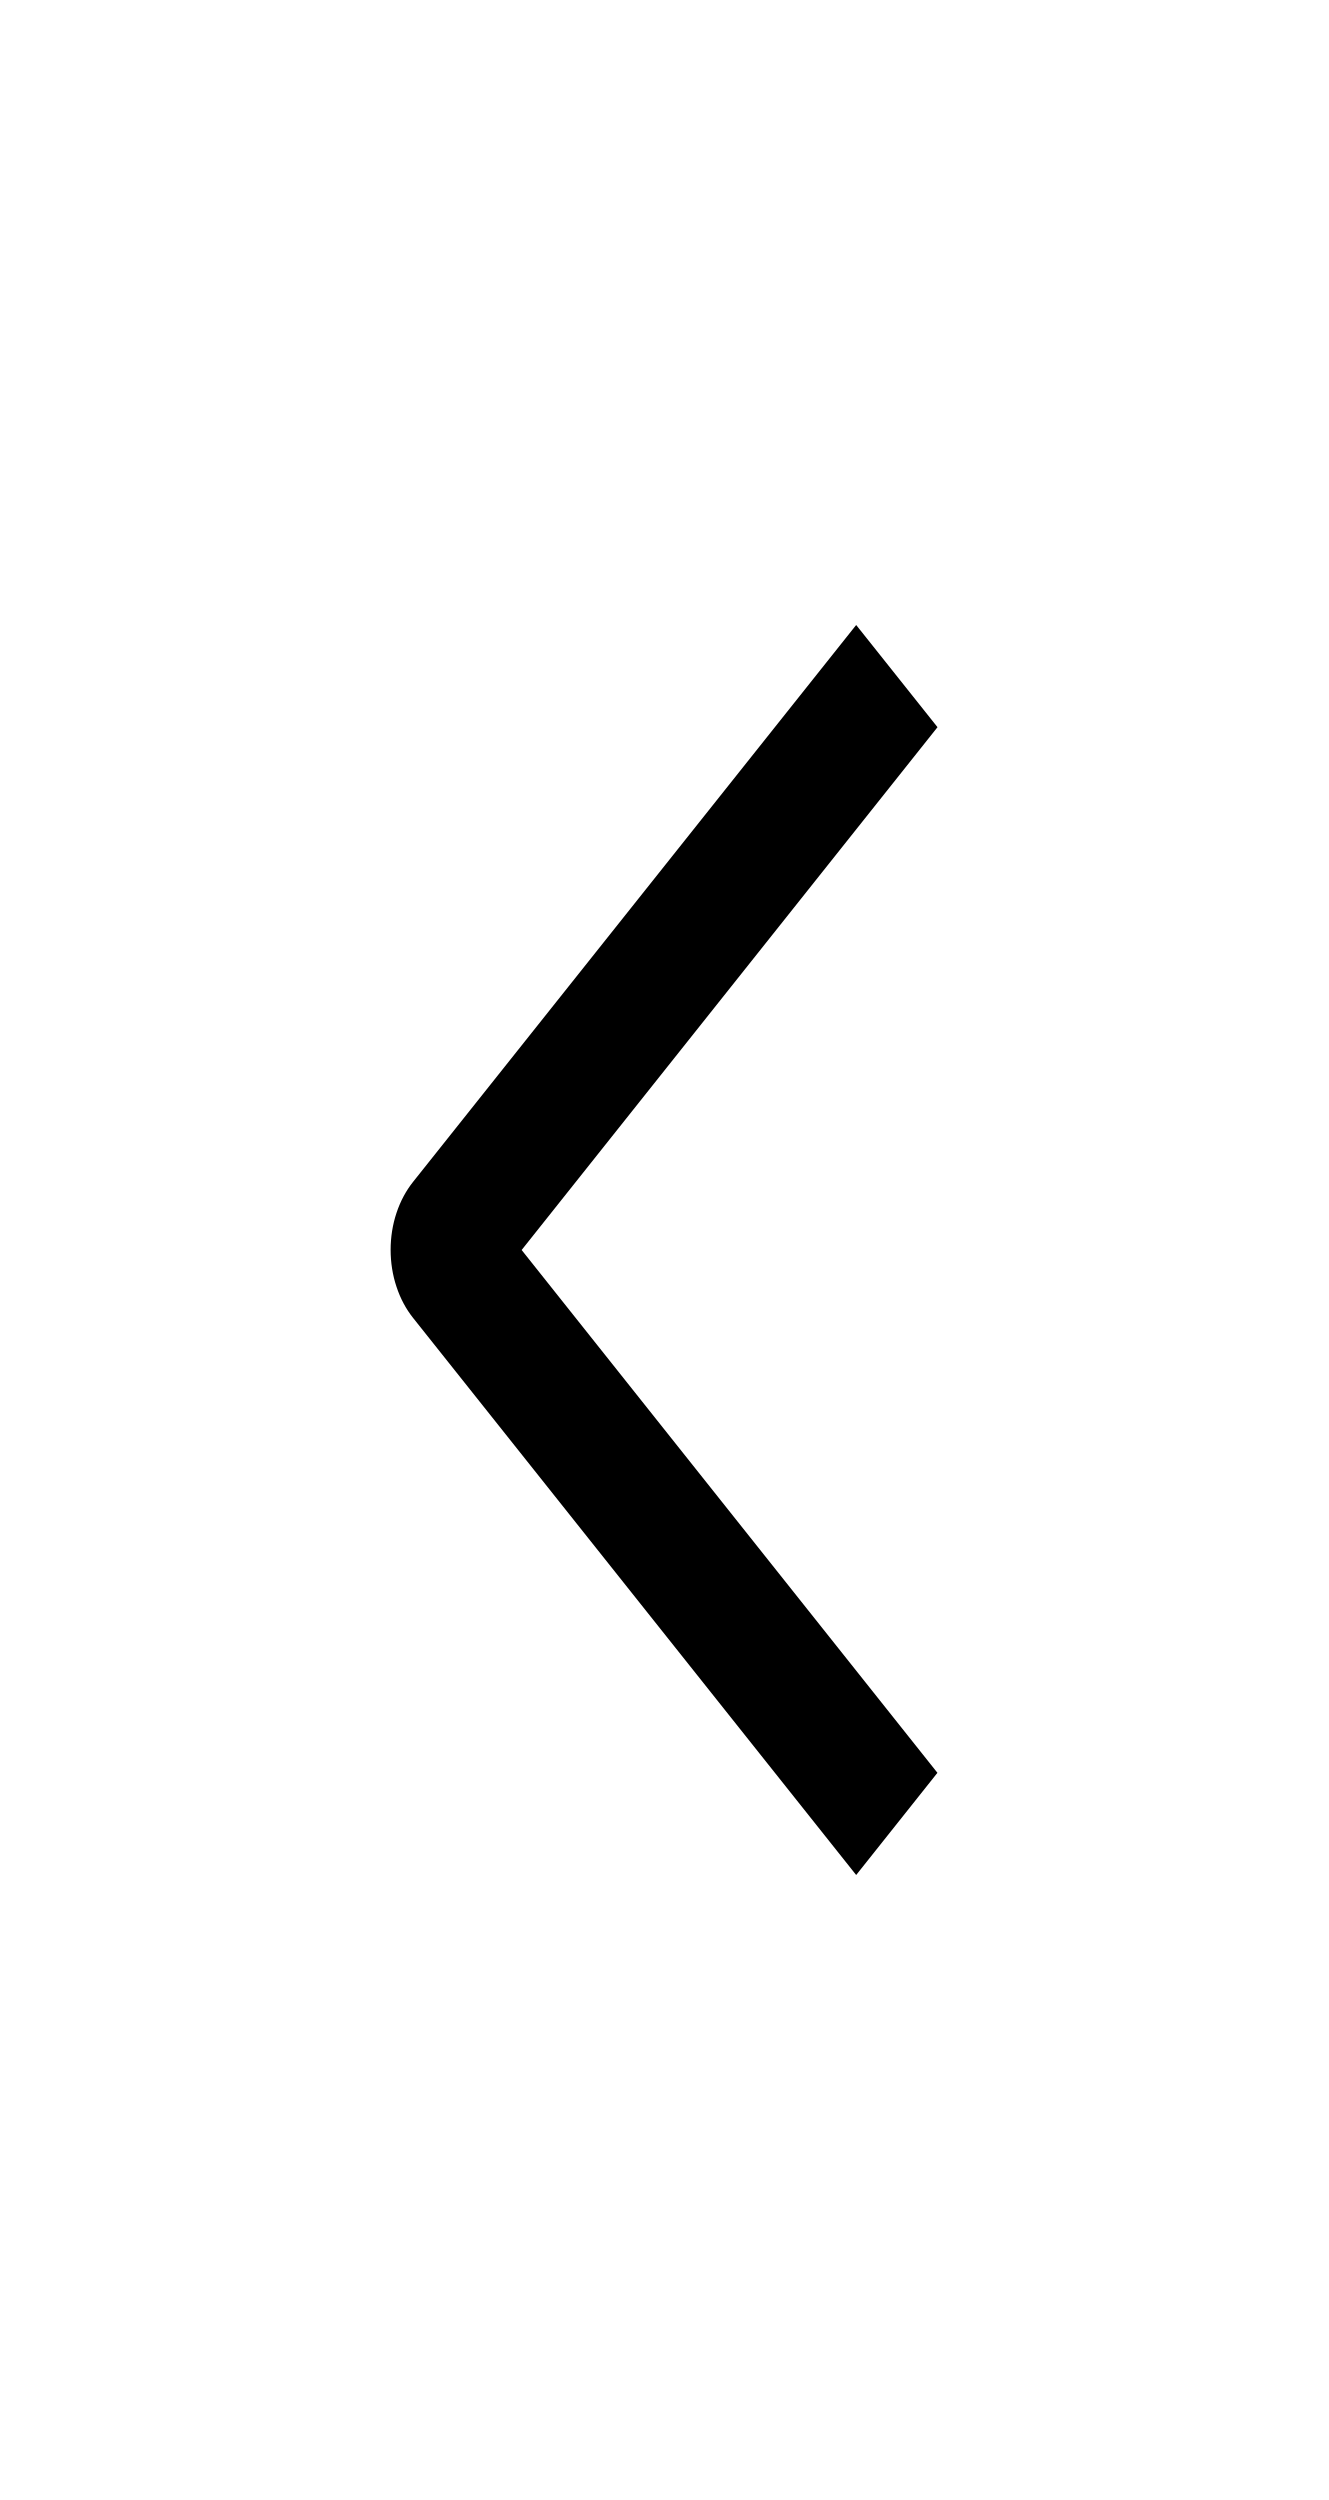
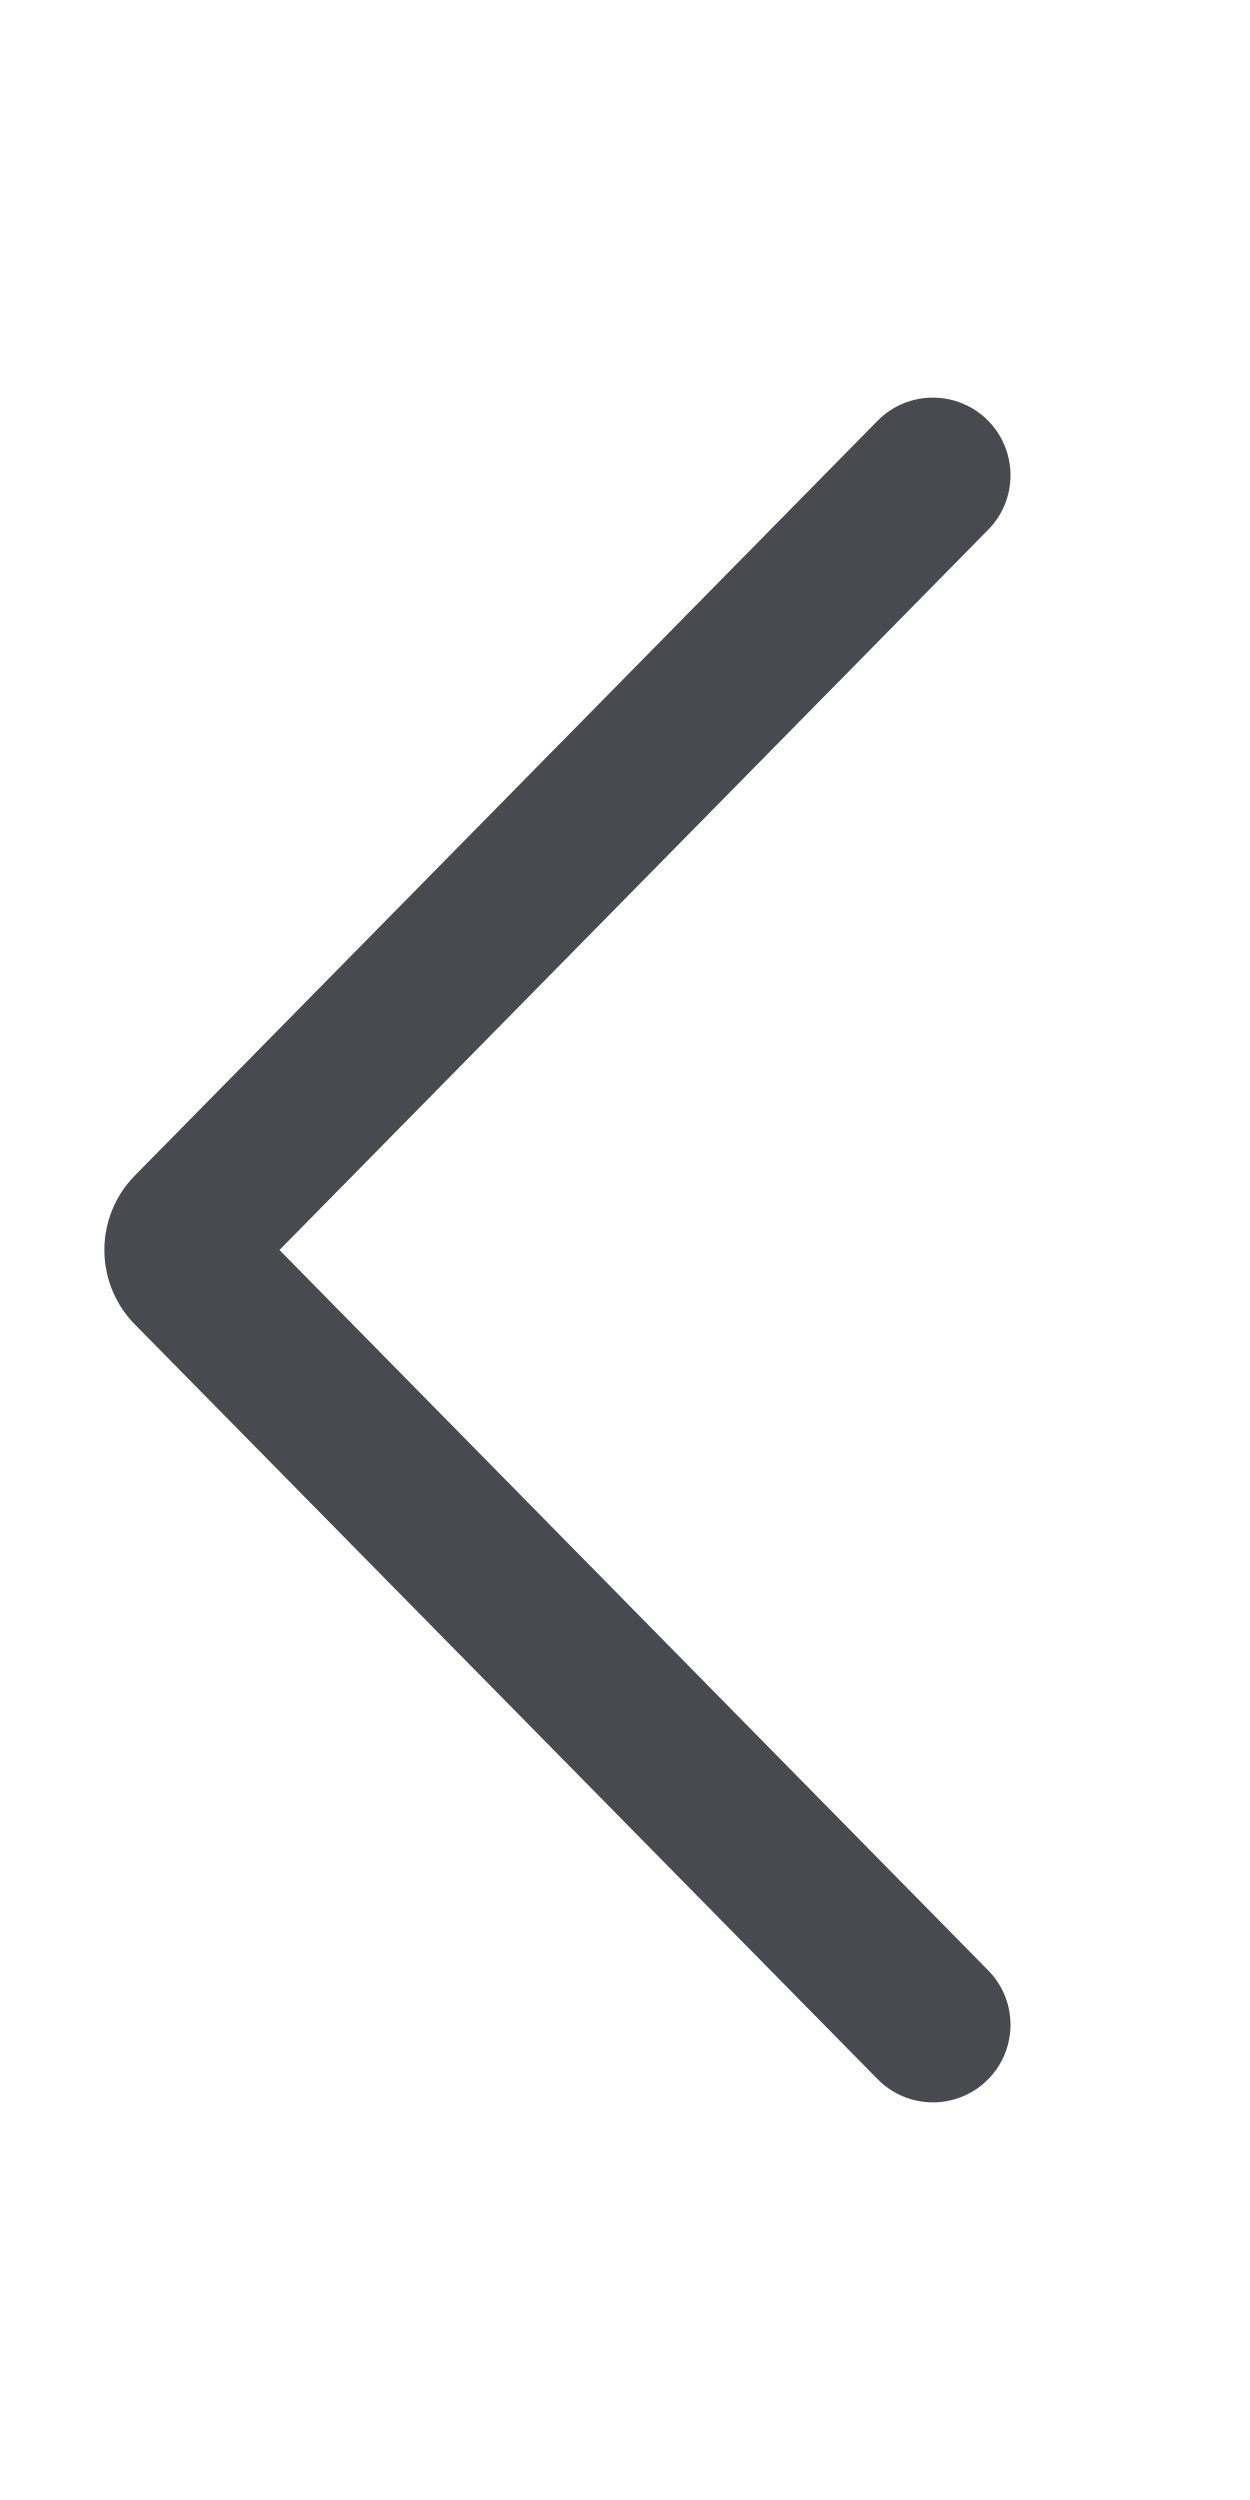
- <svg xmlns="http://www.w3.org/2000/svg" width="17" height="32" viewBox="0 0 17 32" fill="none">
-   <path d="M12 9.308L10.959 8L5.288 15.127C5.197 15.241 5.124 15.377 5.075 15.526C5.025 15.676 5 15.836 5 15.998C5 16.16 5.025 16.321 5.075 16.47C5.124 16.62 5.197 16.756 5.288 16.87L10.959 24L11.999 22.692L6.677 16L12 9.308Z" fill="black" />
+ <svg xmlns="http://www.w3.org/2000/svg" width="12" height="24" viewBox="0 0 12 24" fill="none">
+   <path fill-rule="evenodd" clip-rule="evenodd" d="M9.487 18.916C9.772 19.205 9.772 19.671 9.487 19.96C9.195 20.257 8.717 20.257 8.425 19.96L1.29 12.71C1.105 12.52 1.002 12.265 1.002 12C1.002 11.735 1.105 11.48 1.29 11.29L8.424 4.04C8.716 3.743 9.195 3.743 9.487 4.04C9.772 4.33 9.772 4.796 9.487 5.085L2.683 12L9.487 18.916Z" fill="#494950" />
</svg>
